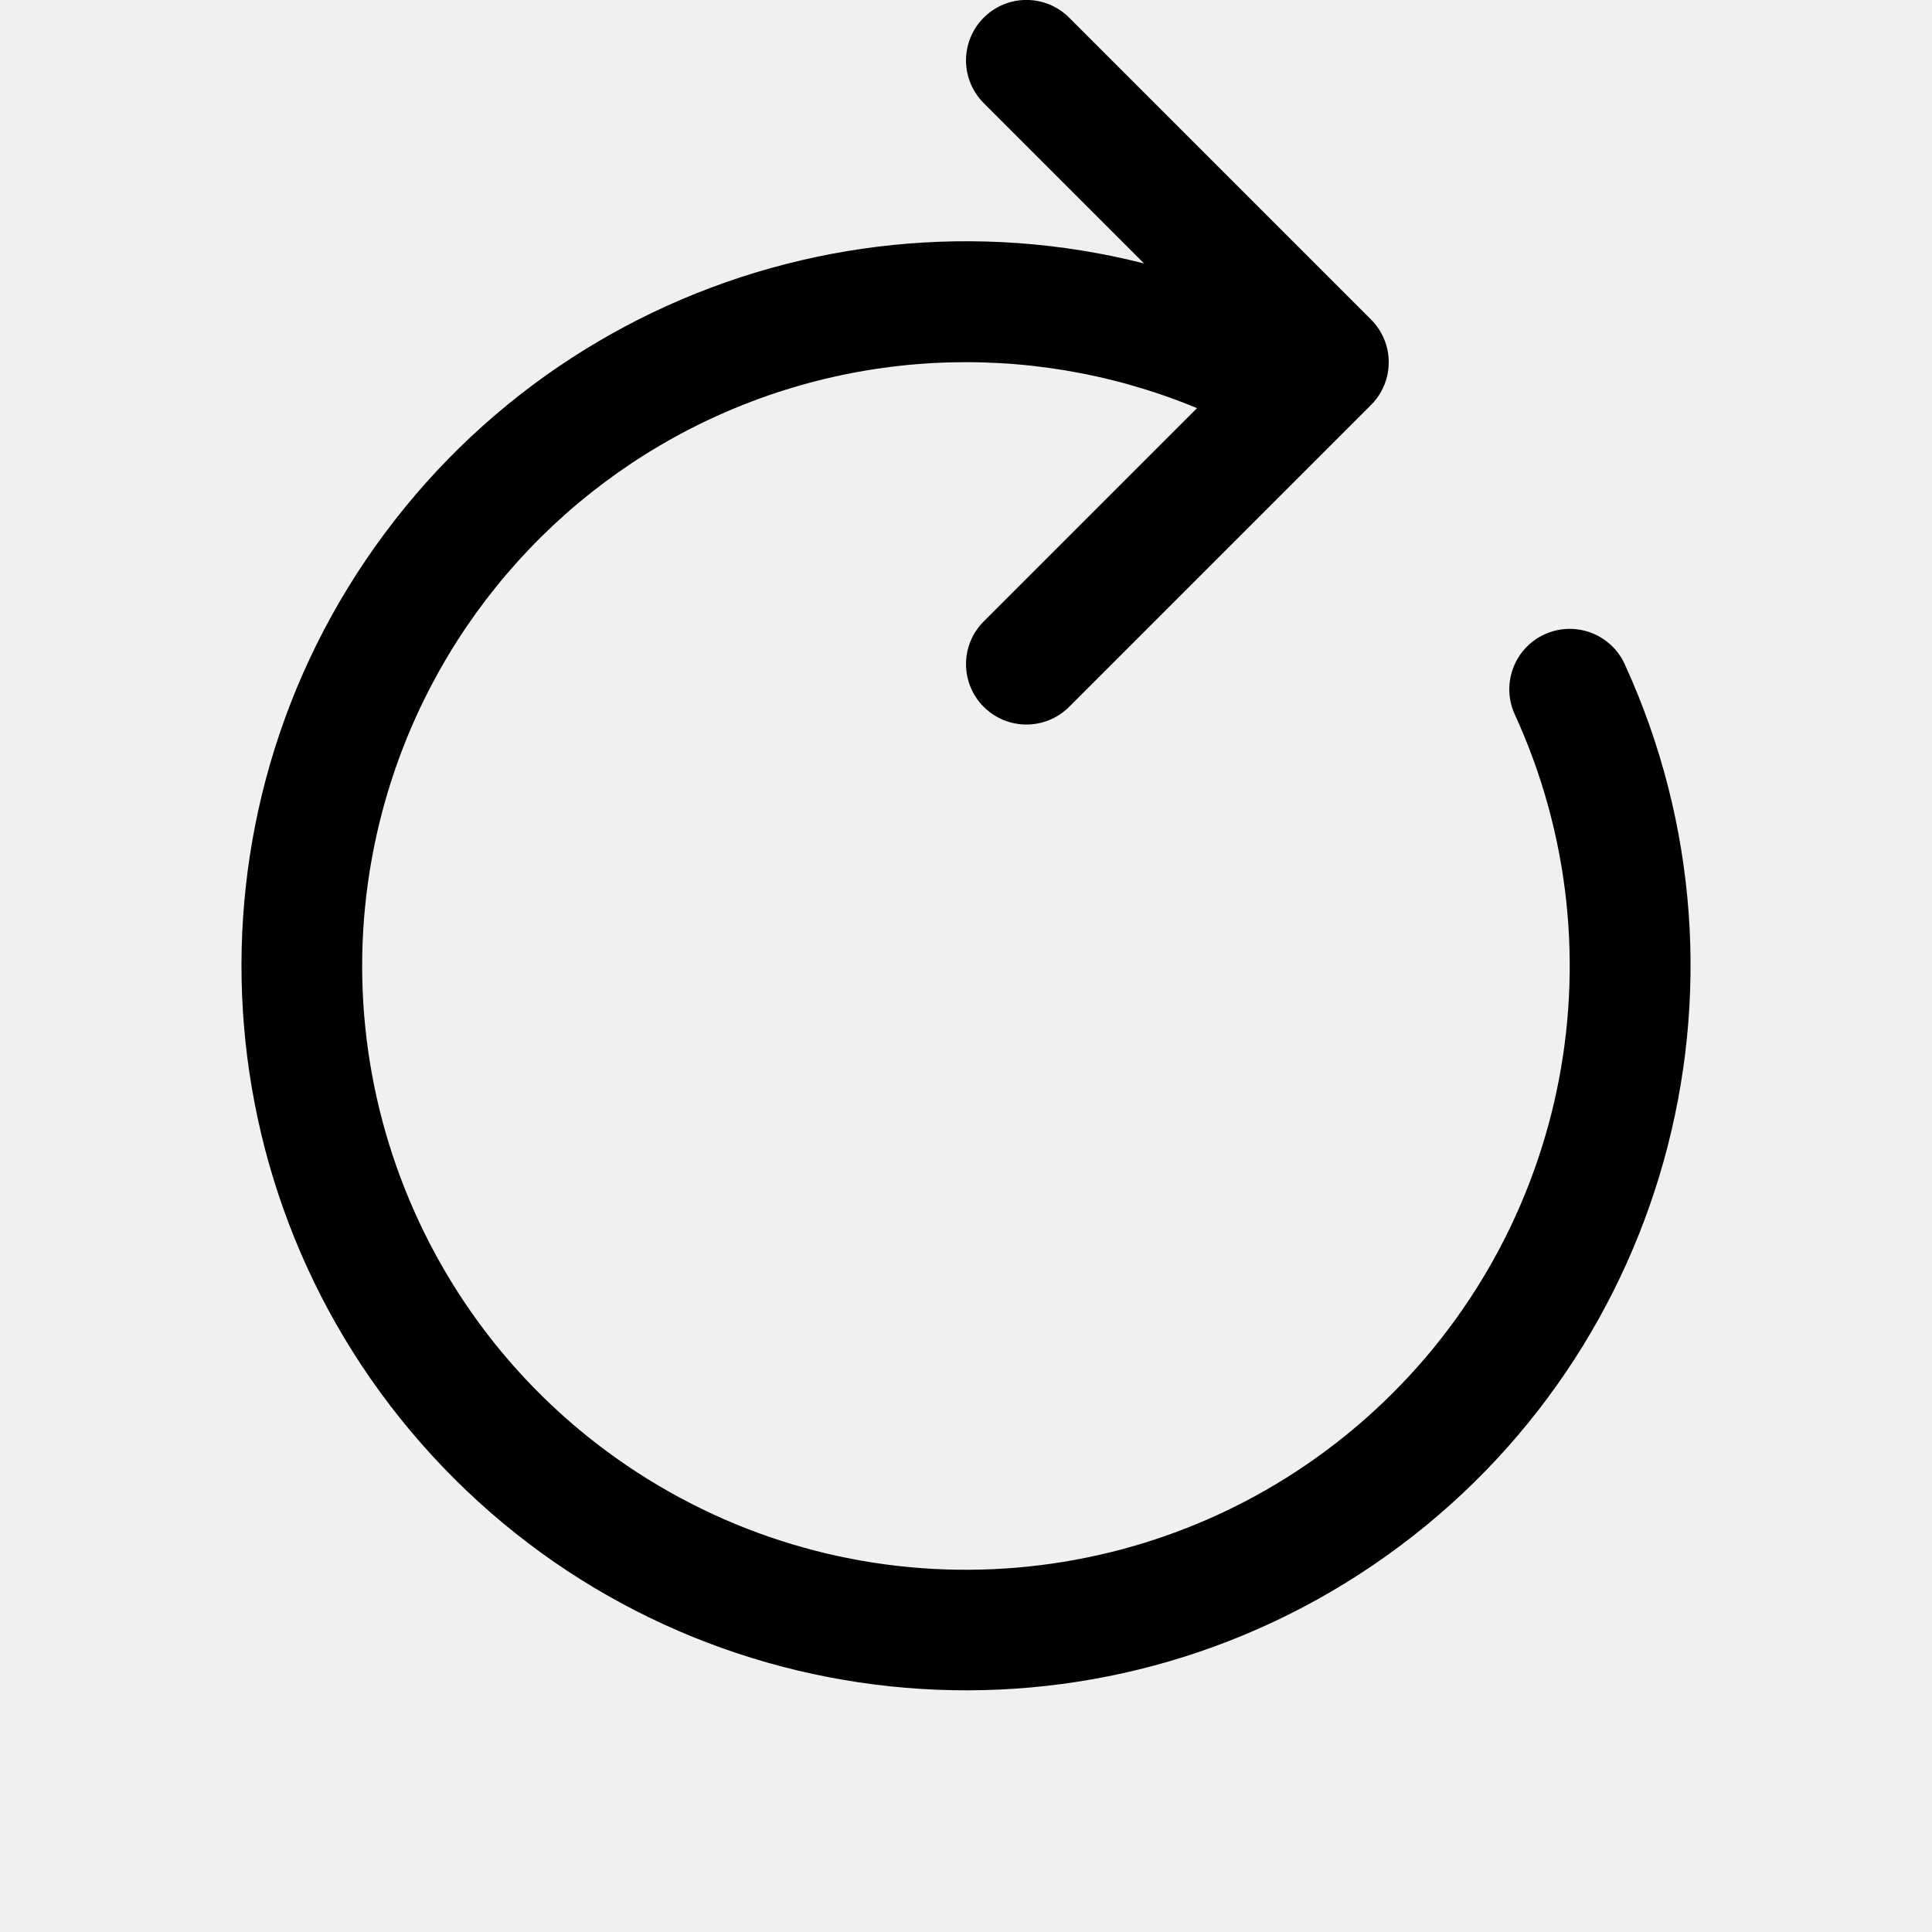
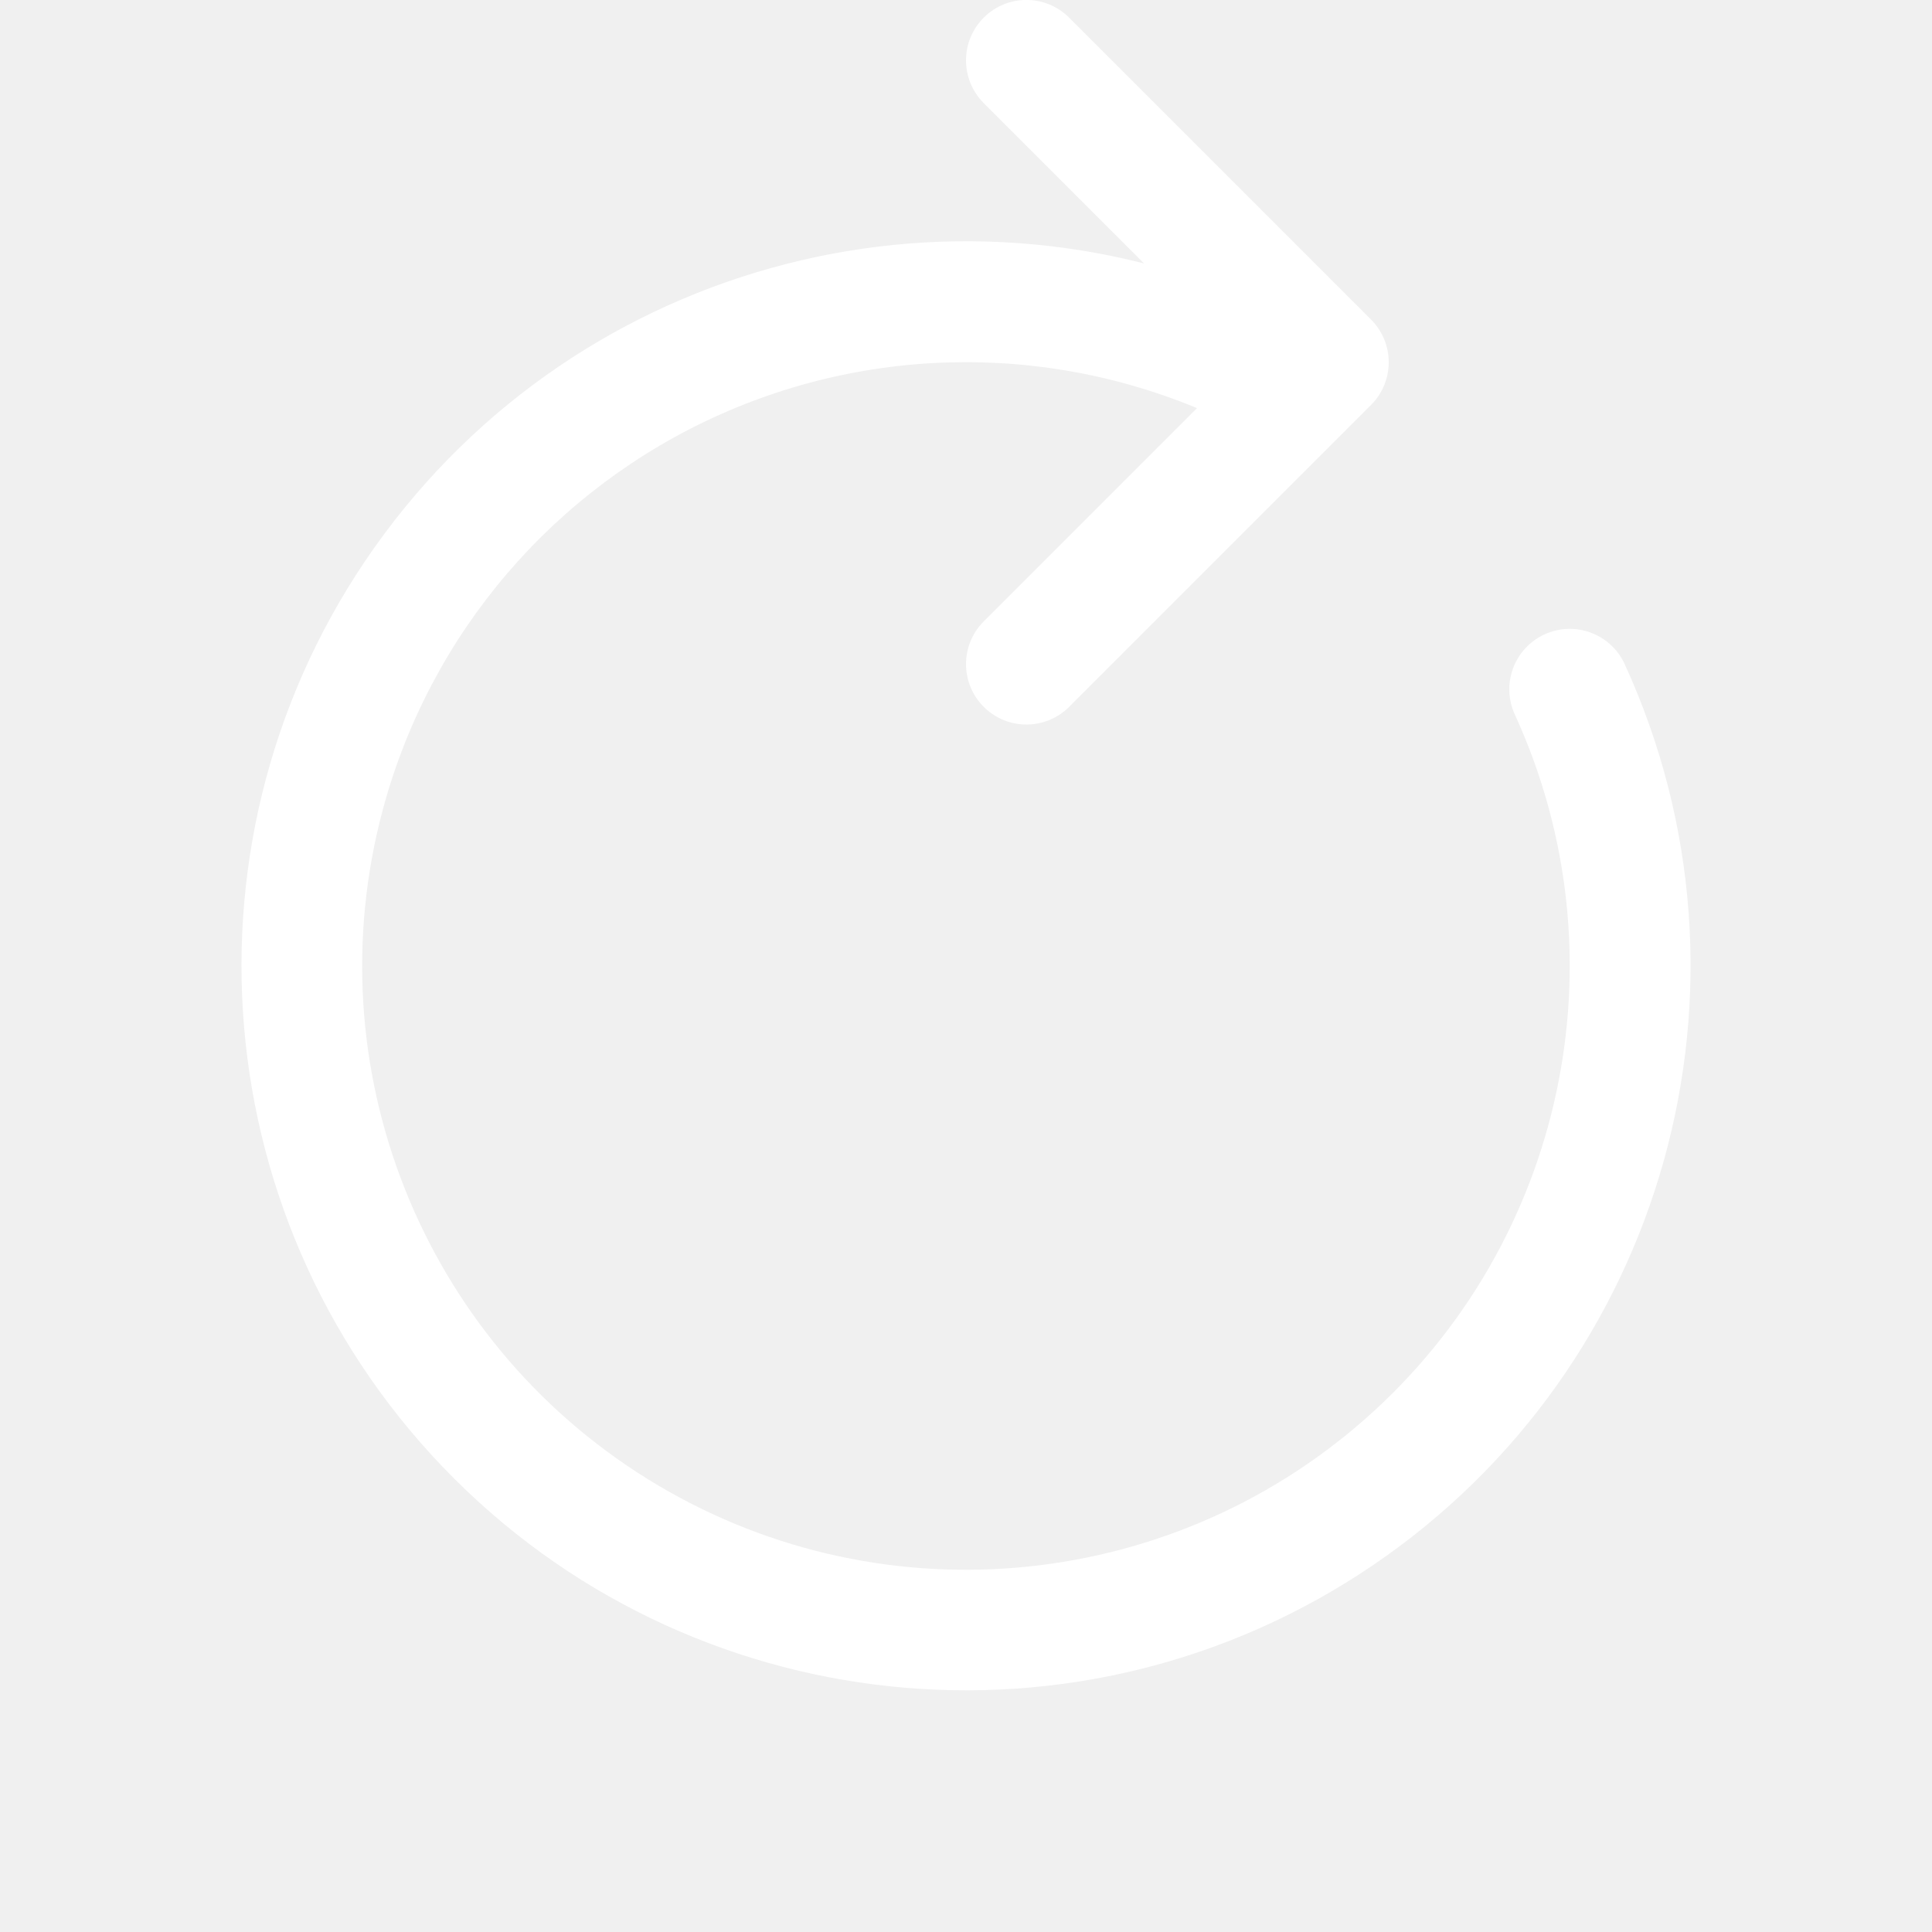
- <svg xmlns="http://www.w3.org/2000/svg" class="bi bi-arrow-clockwise" width="1em" height="1em" viewBox="0 0 16 16" fill="currentColor">
+ <svg xmlns="http://www.w3.org/2000/svg" class="bi bi-arrow-clockwise" width="1em" height="1em" viewBox="0 0 16 16" fill="#FFFFFF">
  <path fill-rule="evenodd" d="M3.17 6.706a5 5 0 0 1 7.103-3.16.5.5 0 1 0 .454-.892A6 6 0 1 0 13.455 5.5a.5.5 0 0 0-.91.417 5 5 0 1 1-9.375.789z" />
  <path fill-rule="evenodd" d="M8.147.146a.5.5 0 0 1 .707 0l2.5 2.5a.5.5 0 0 1 0 .708l-2.5 2.5a.5.5 0 1 1-.707-.708L10.293 3 8.147.854a.5.5 0 0 1 0-.708z" />
</svg>
